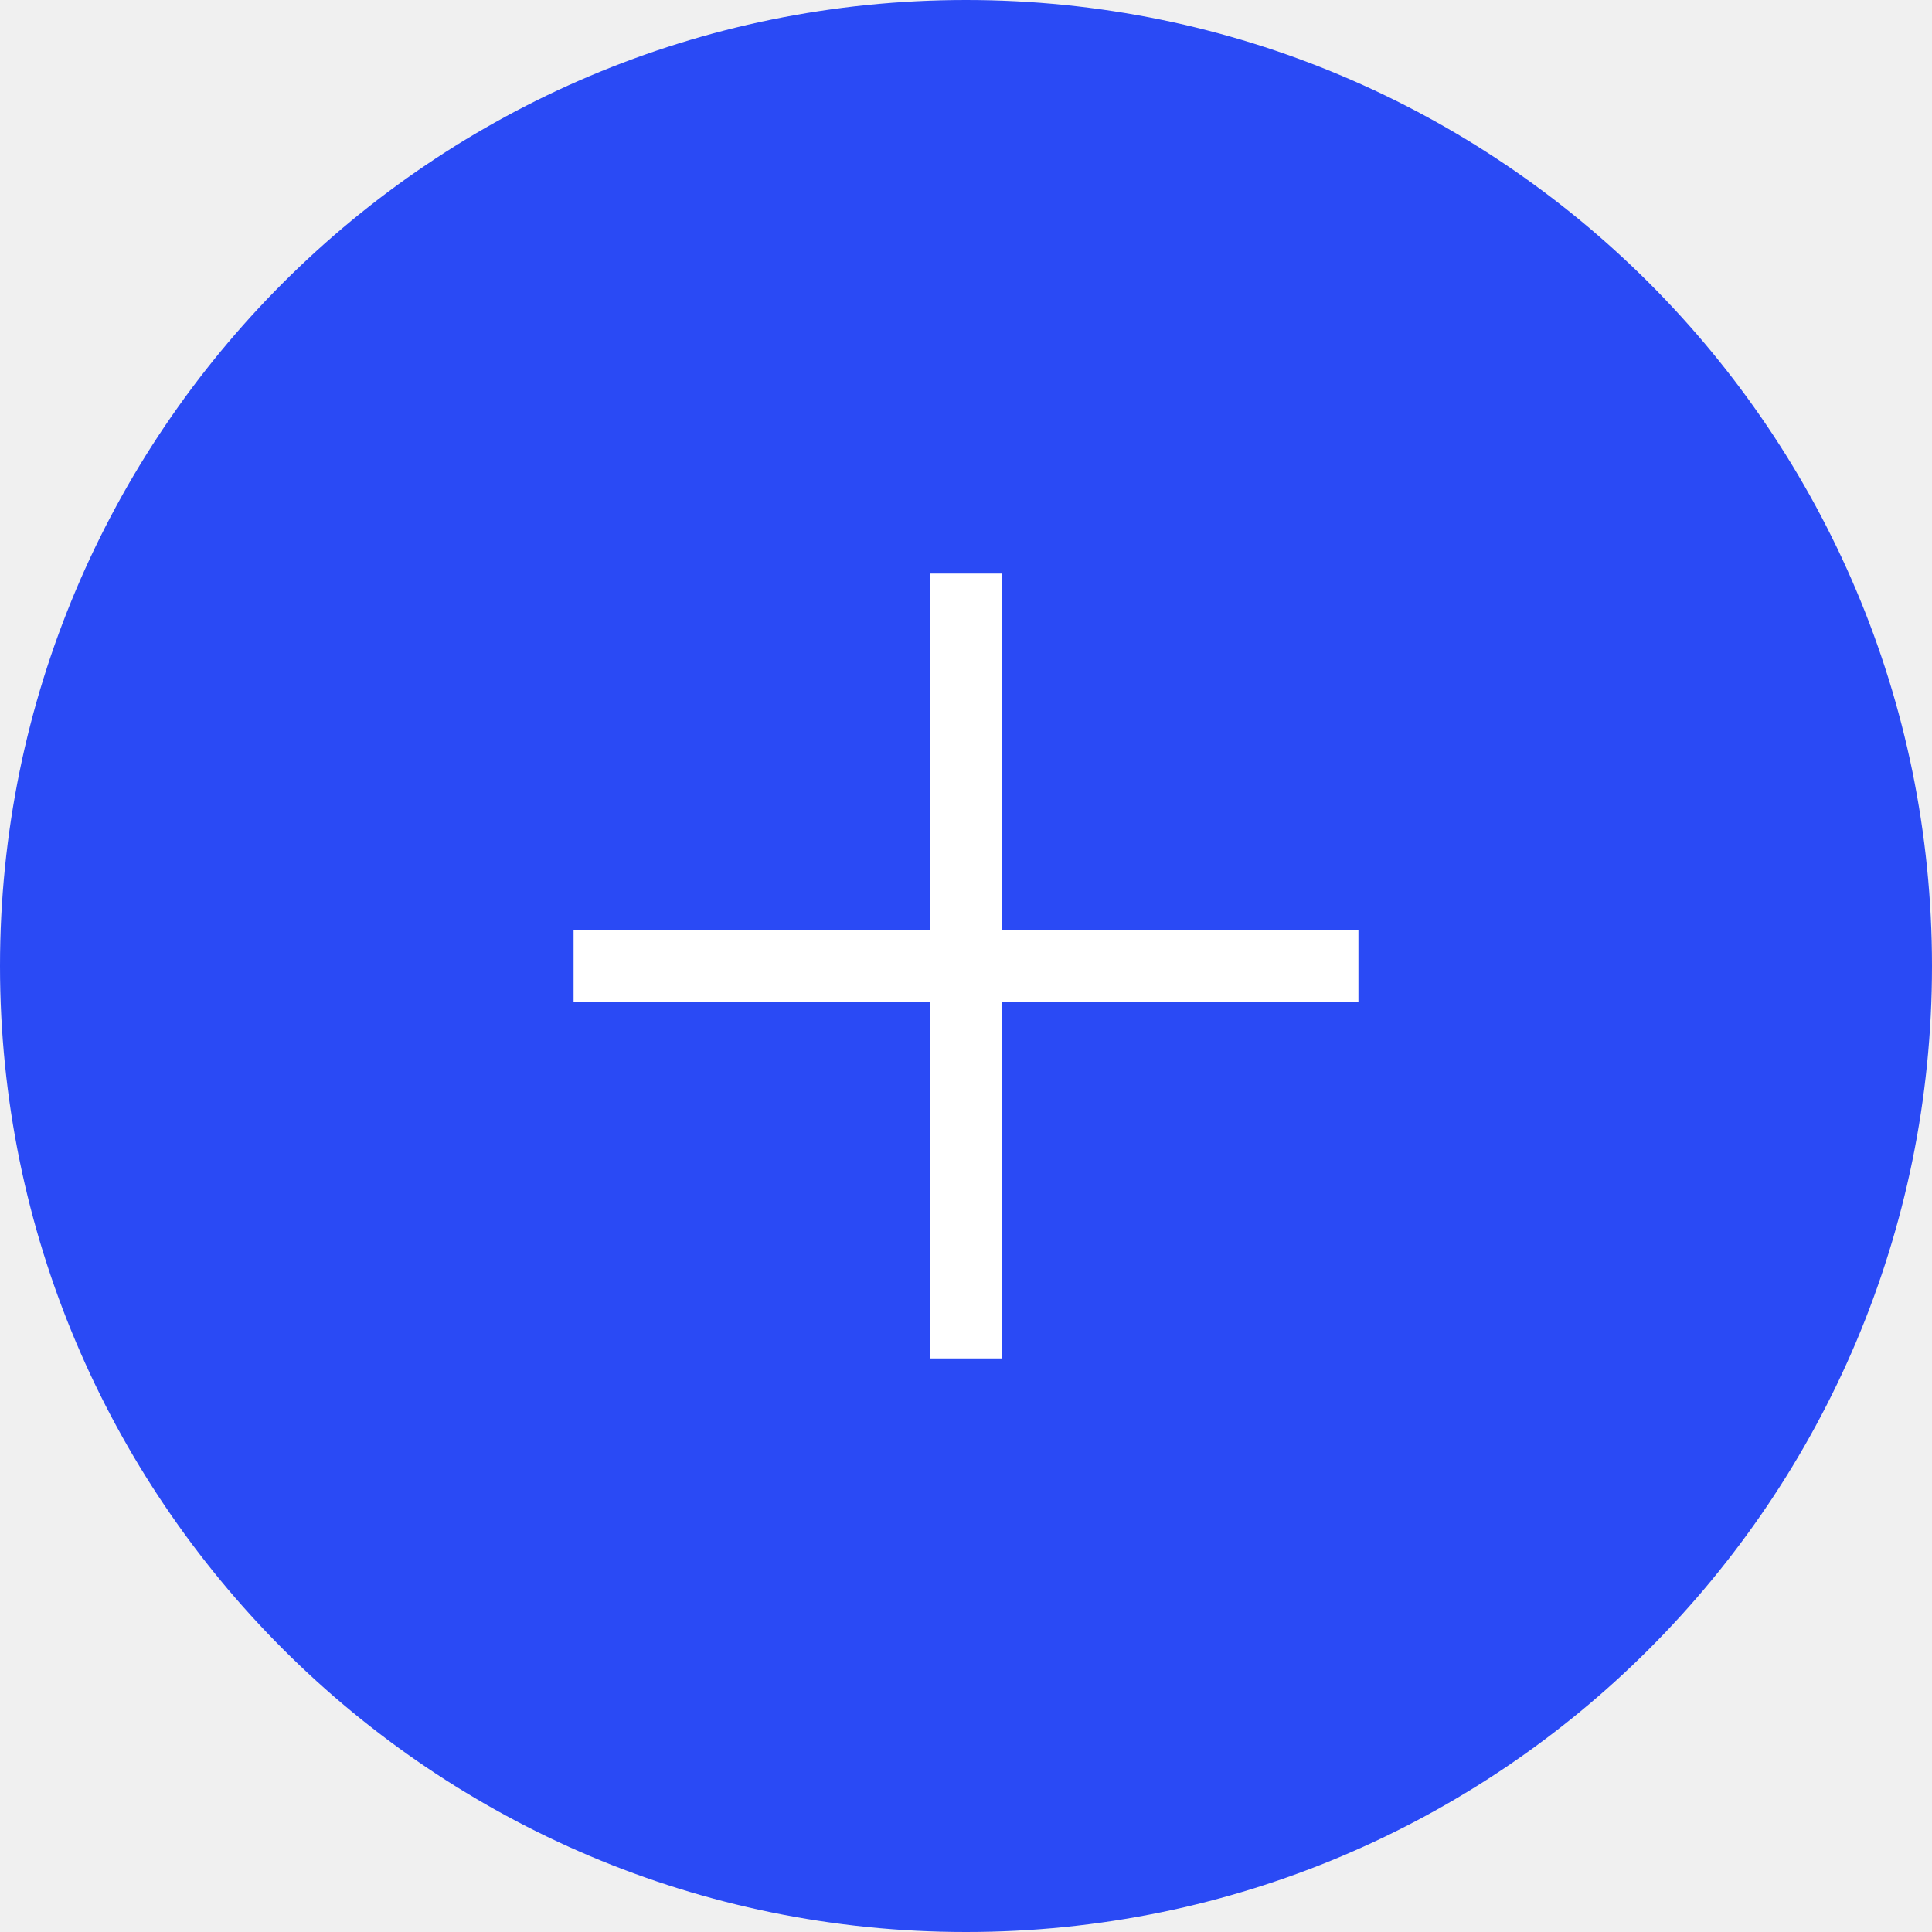
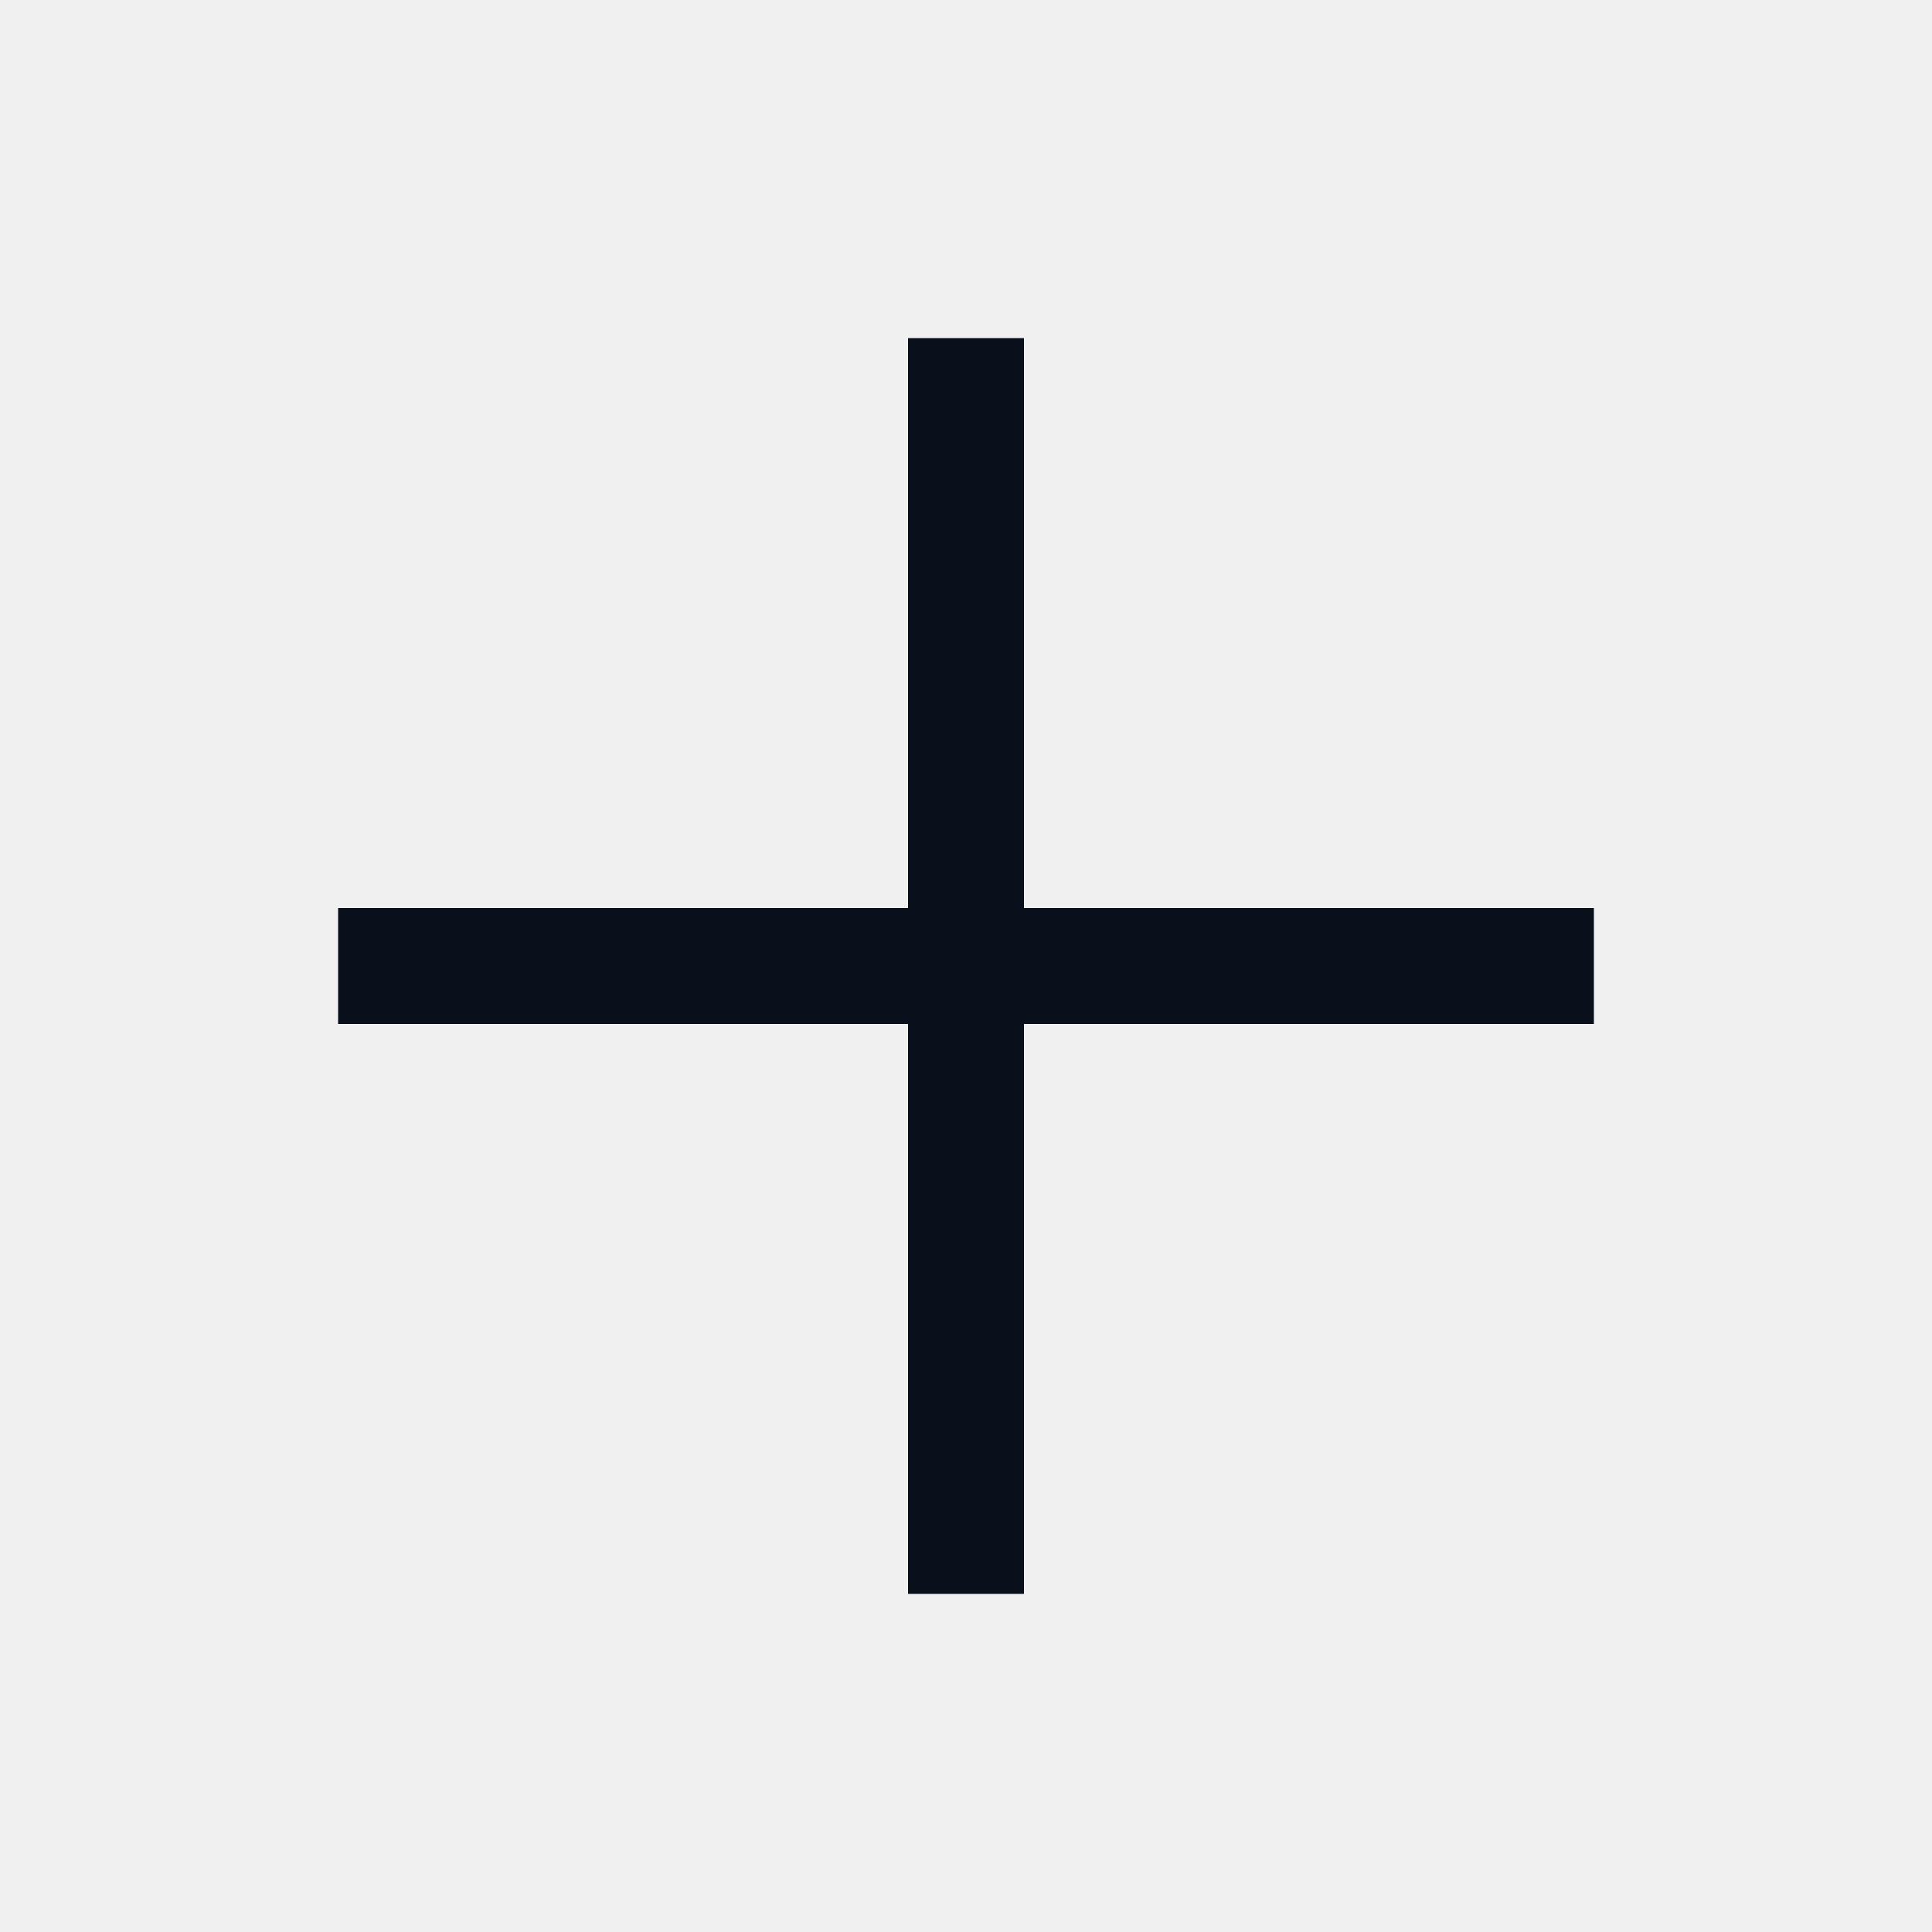
<svg xmlns="http://www.w3.org/2000/svg" width="26" height="26" viewBox="0 0 26 26" fill="none">
-   <rect width="26" height="26" rx="13" fill="#2A4AF5" />
-   <path fill-rule="evenodd" clip-rule="evenodd" d="M12.512 13.488V18.281H13.488V13.488H18.281V12.512H13.488V7.719H12.512V12.512H7.719V13.488H12.512Z" fill="white" />
+   <path fill-rule="evenodd" clip-rule="evenodd" d="M12.22 13.78V21.45H13.78V13.78H21.45V12.22H13.78V4.55H12.22V12.22H4.55V13.78H12.22Z" fill="#09101C" />
</svg>
